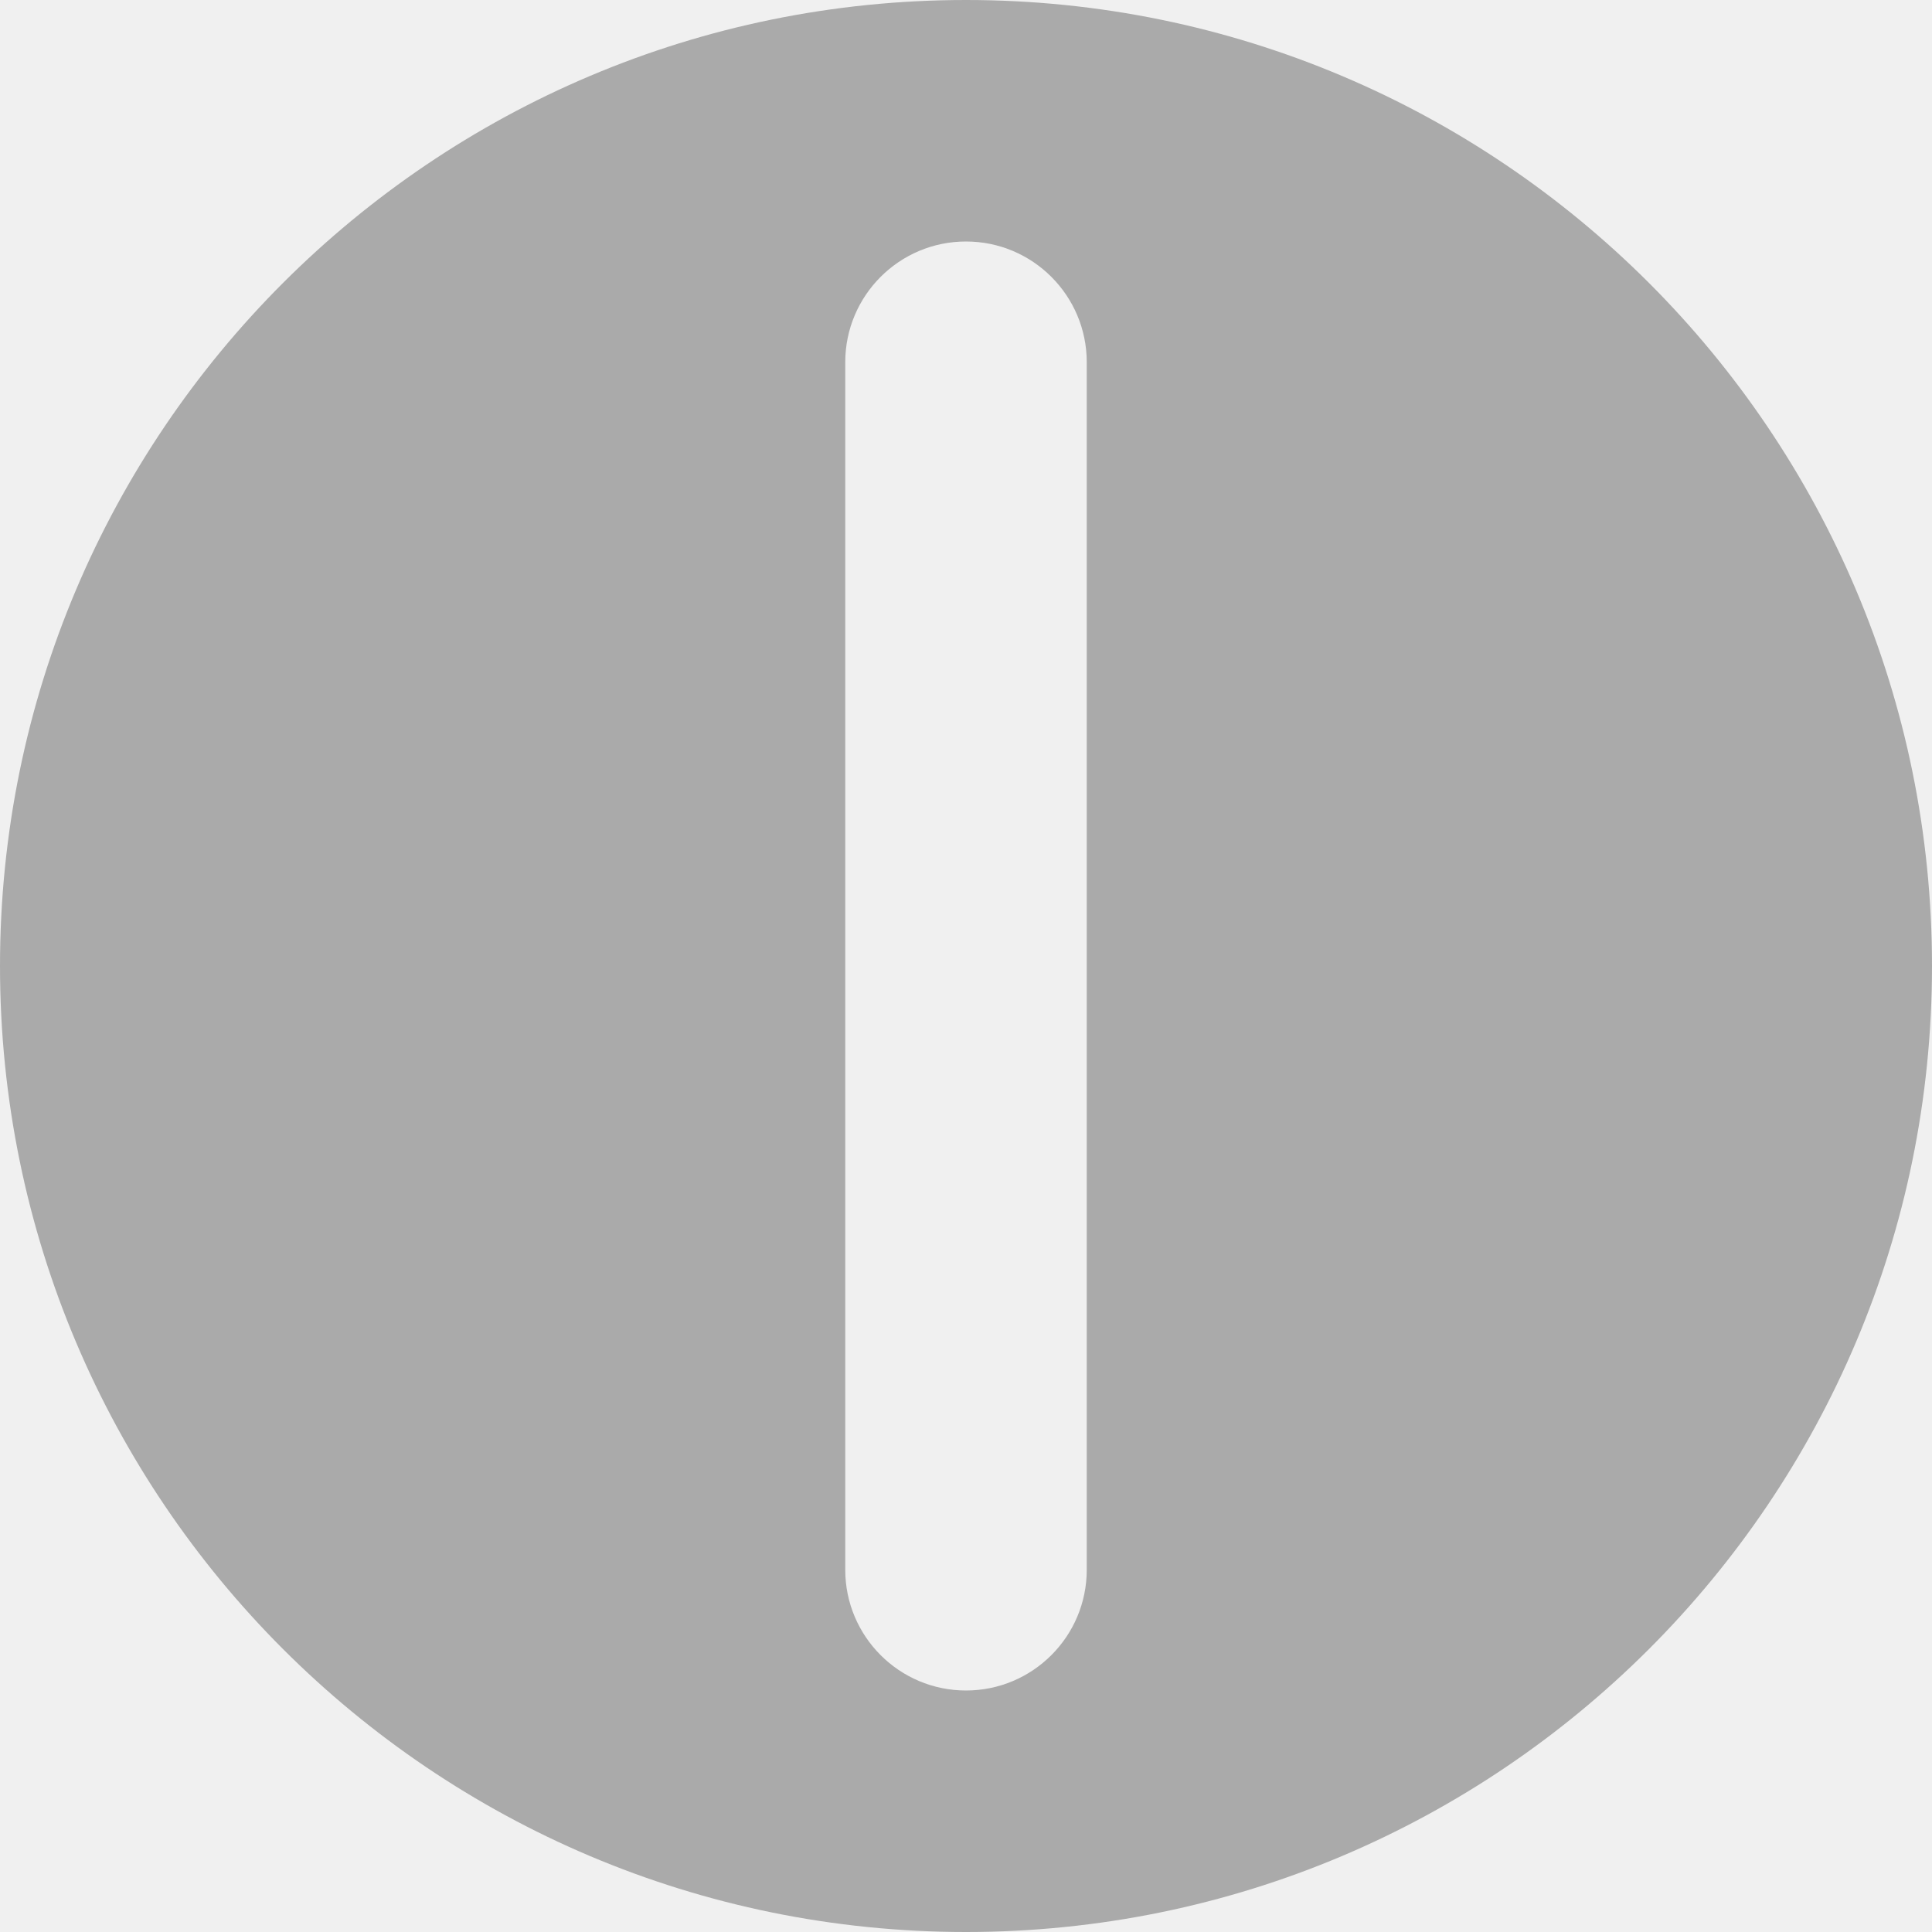
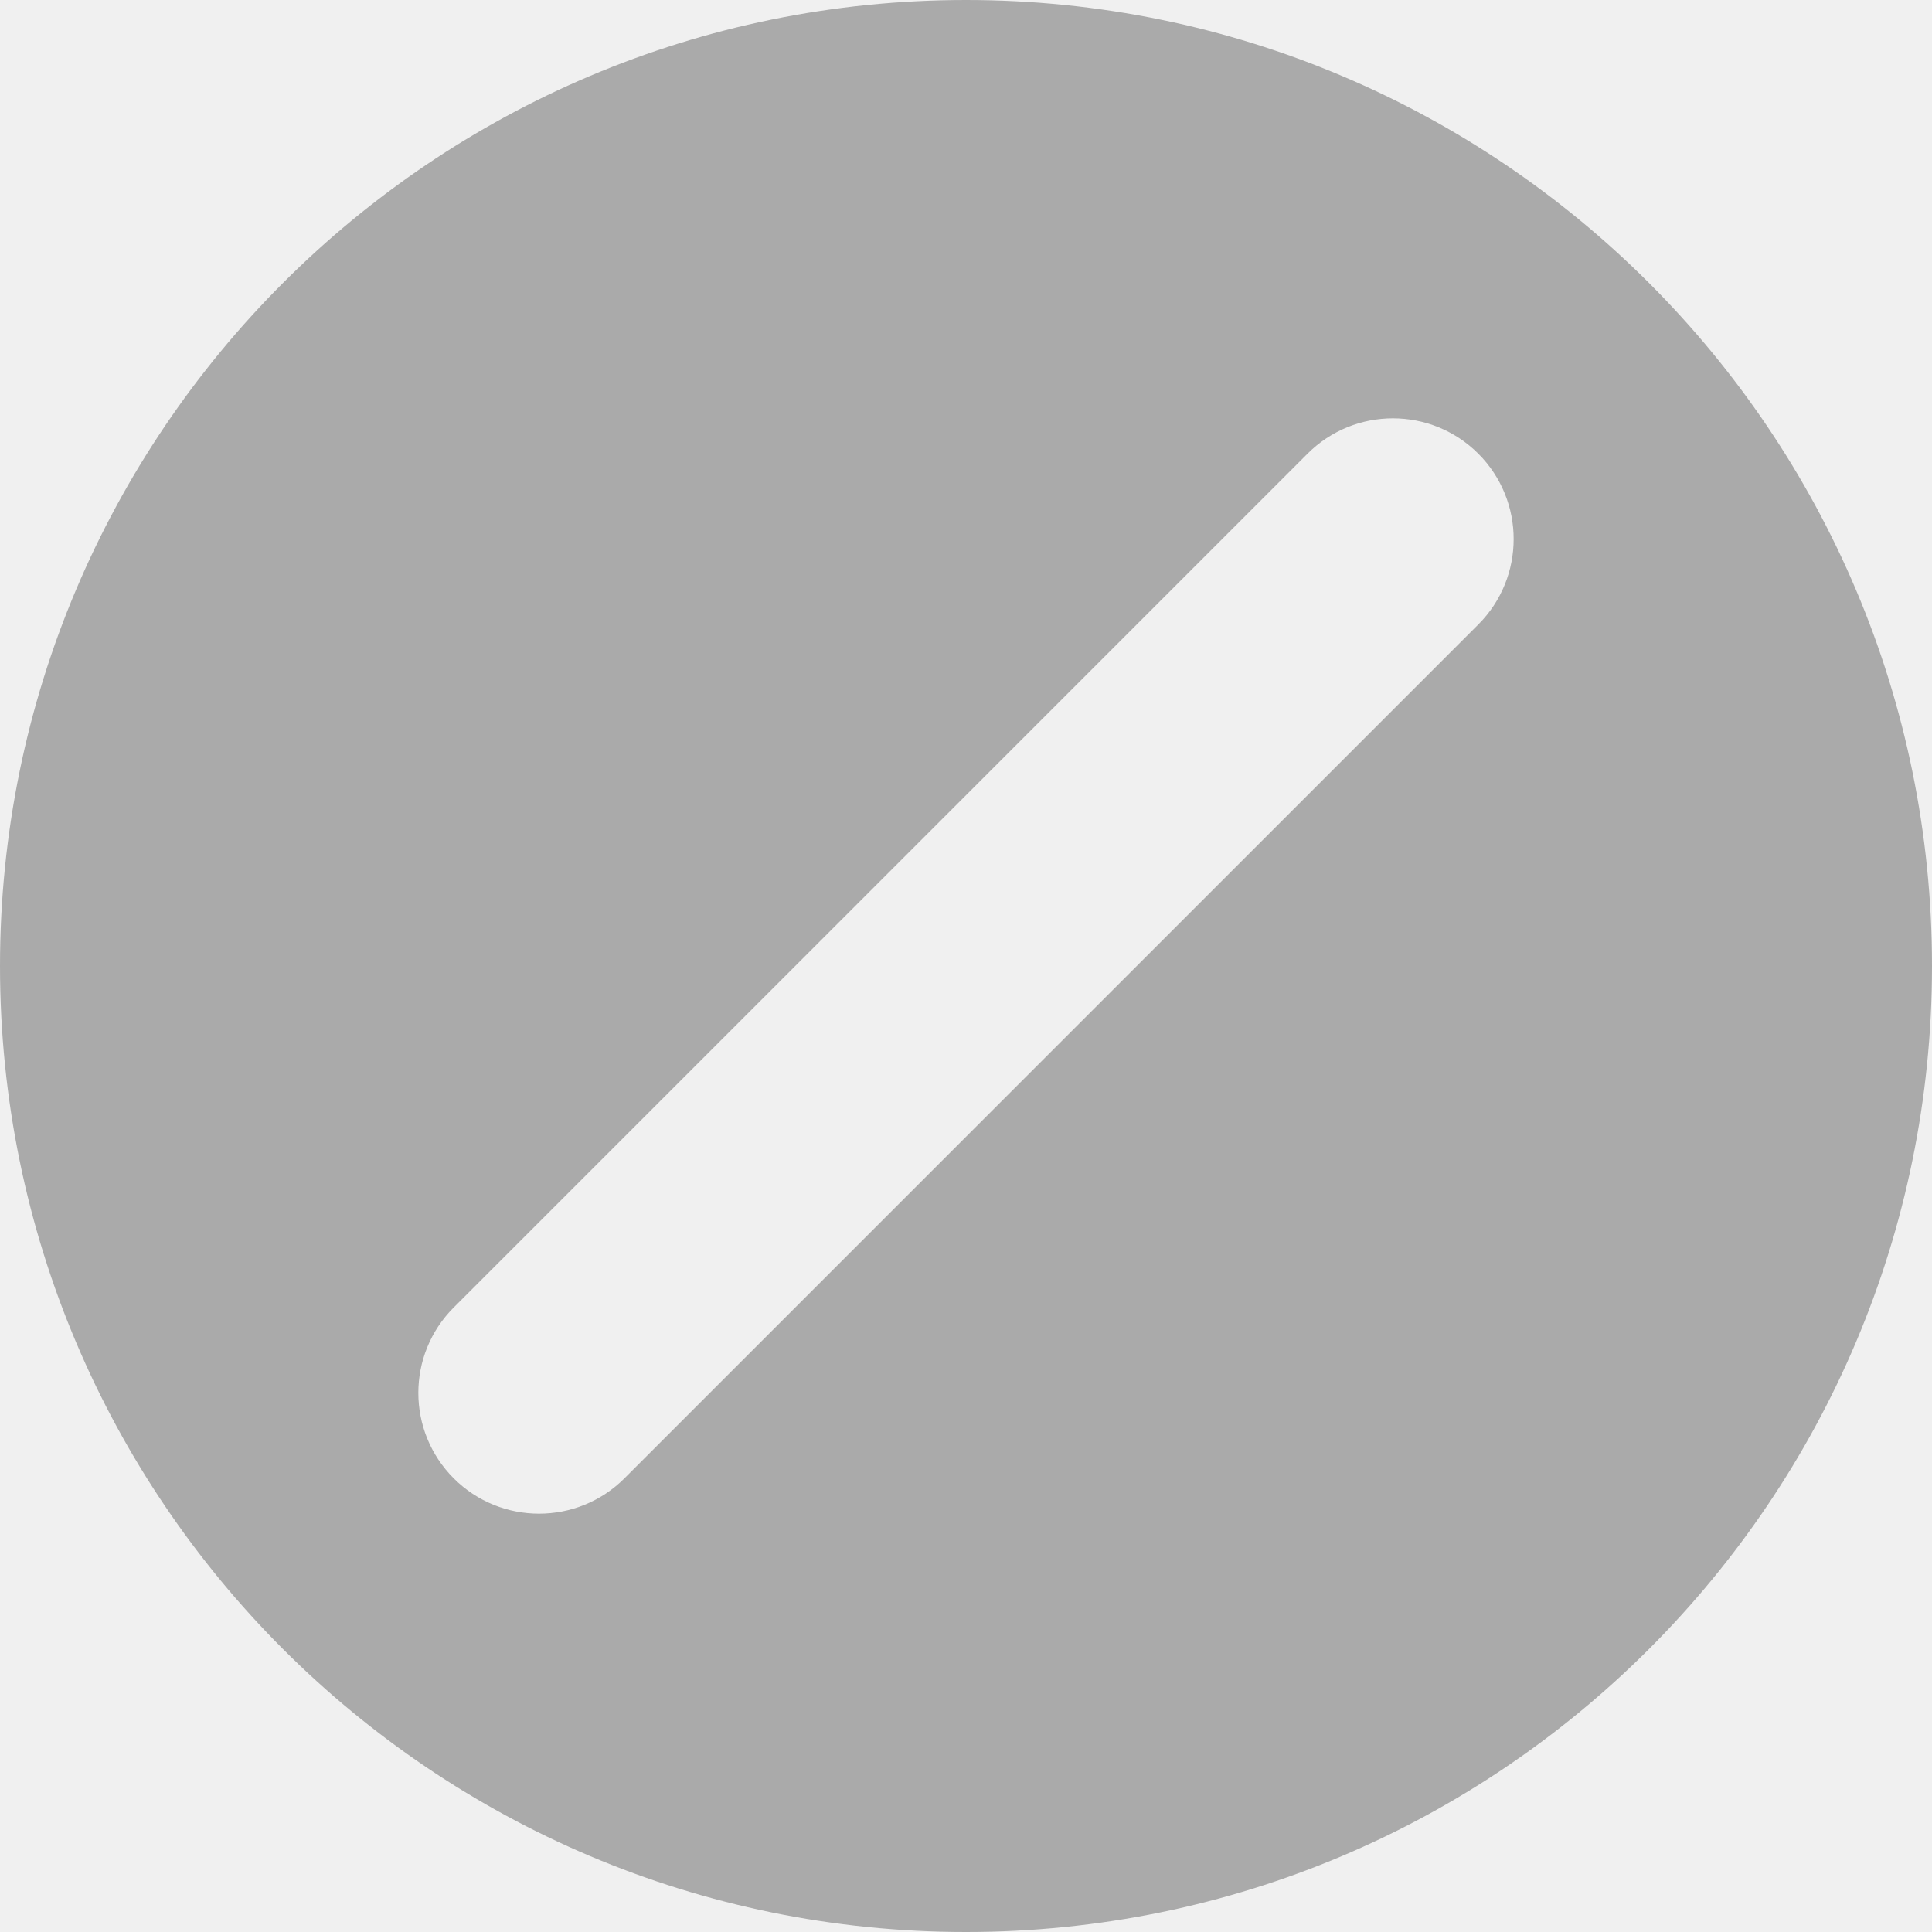
<svg xmlns="http://www.w3.org/2000/svg" version="1.1" id="layer1" x="0px" y="0px" viewBox="0 0 200 200" enable-background="new 0 0 200 200" xml:space="preserve">
  <g>
    <rect class="color1" fill="#FFFFFF" fill-opacity="0" width="200" height="200" />
-     <path class="color0" fill="#AAAAAA" d="M100,0C44.784,0,0,44.782,0,100s44.782,100,100,100c55.216,0,100-44.782,100-100  S155.218,0,100,0z M112.5,162.5c0,6.902-5.598,12.5-12.5,12.5s-12.5-5.598-12.5-12.5v-125c0-6.902,5.598-12.5,12.5-12.5  s12.5,5.598,12.5,12.5V162.5z" />
+     <path class="color0" fill="#AAAAAA" d="M100,0C44.784,0,0,44.782,0,100s44.782,100,100,100c55.216,0,100-44.782,100-100  S155.218,0,100,0z M153.033,64.645l-88.389,88.389c-4.881,4.881-12.797,4.881-17.678,0c-4.88-4.882-4.88-12.798,0-17.679  l88.39-88.389c4.879-4.88,12.797-4.88,17.678,0C157.914,51.848,157.913,59.764,153.033,64.645z" />
  </g>
</svg>
